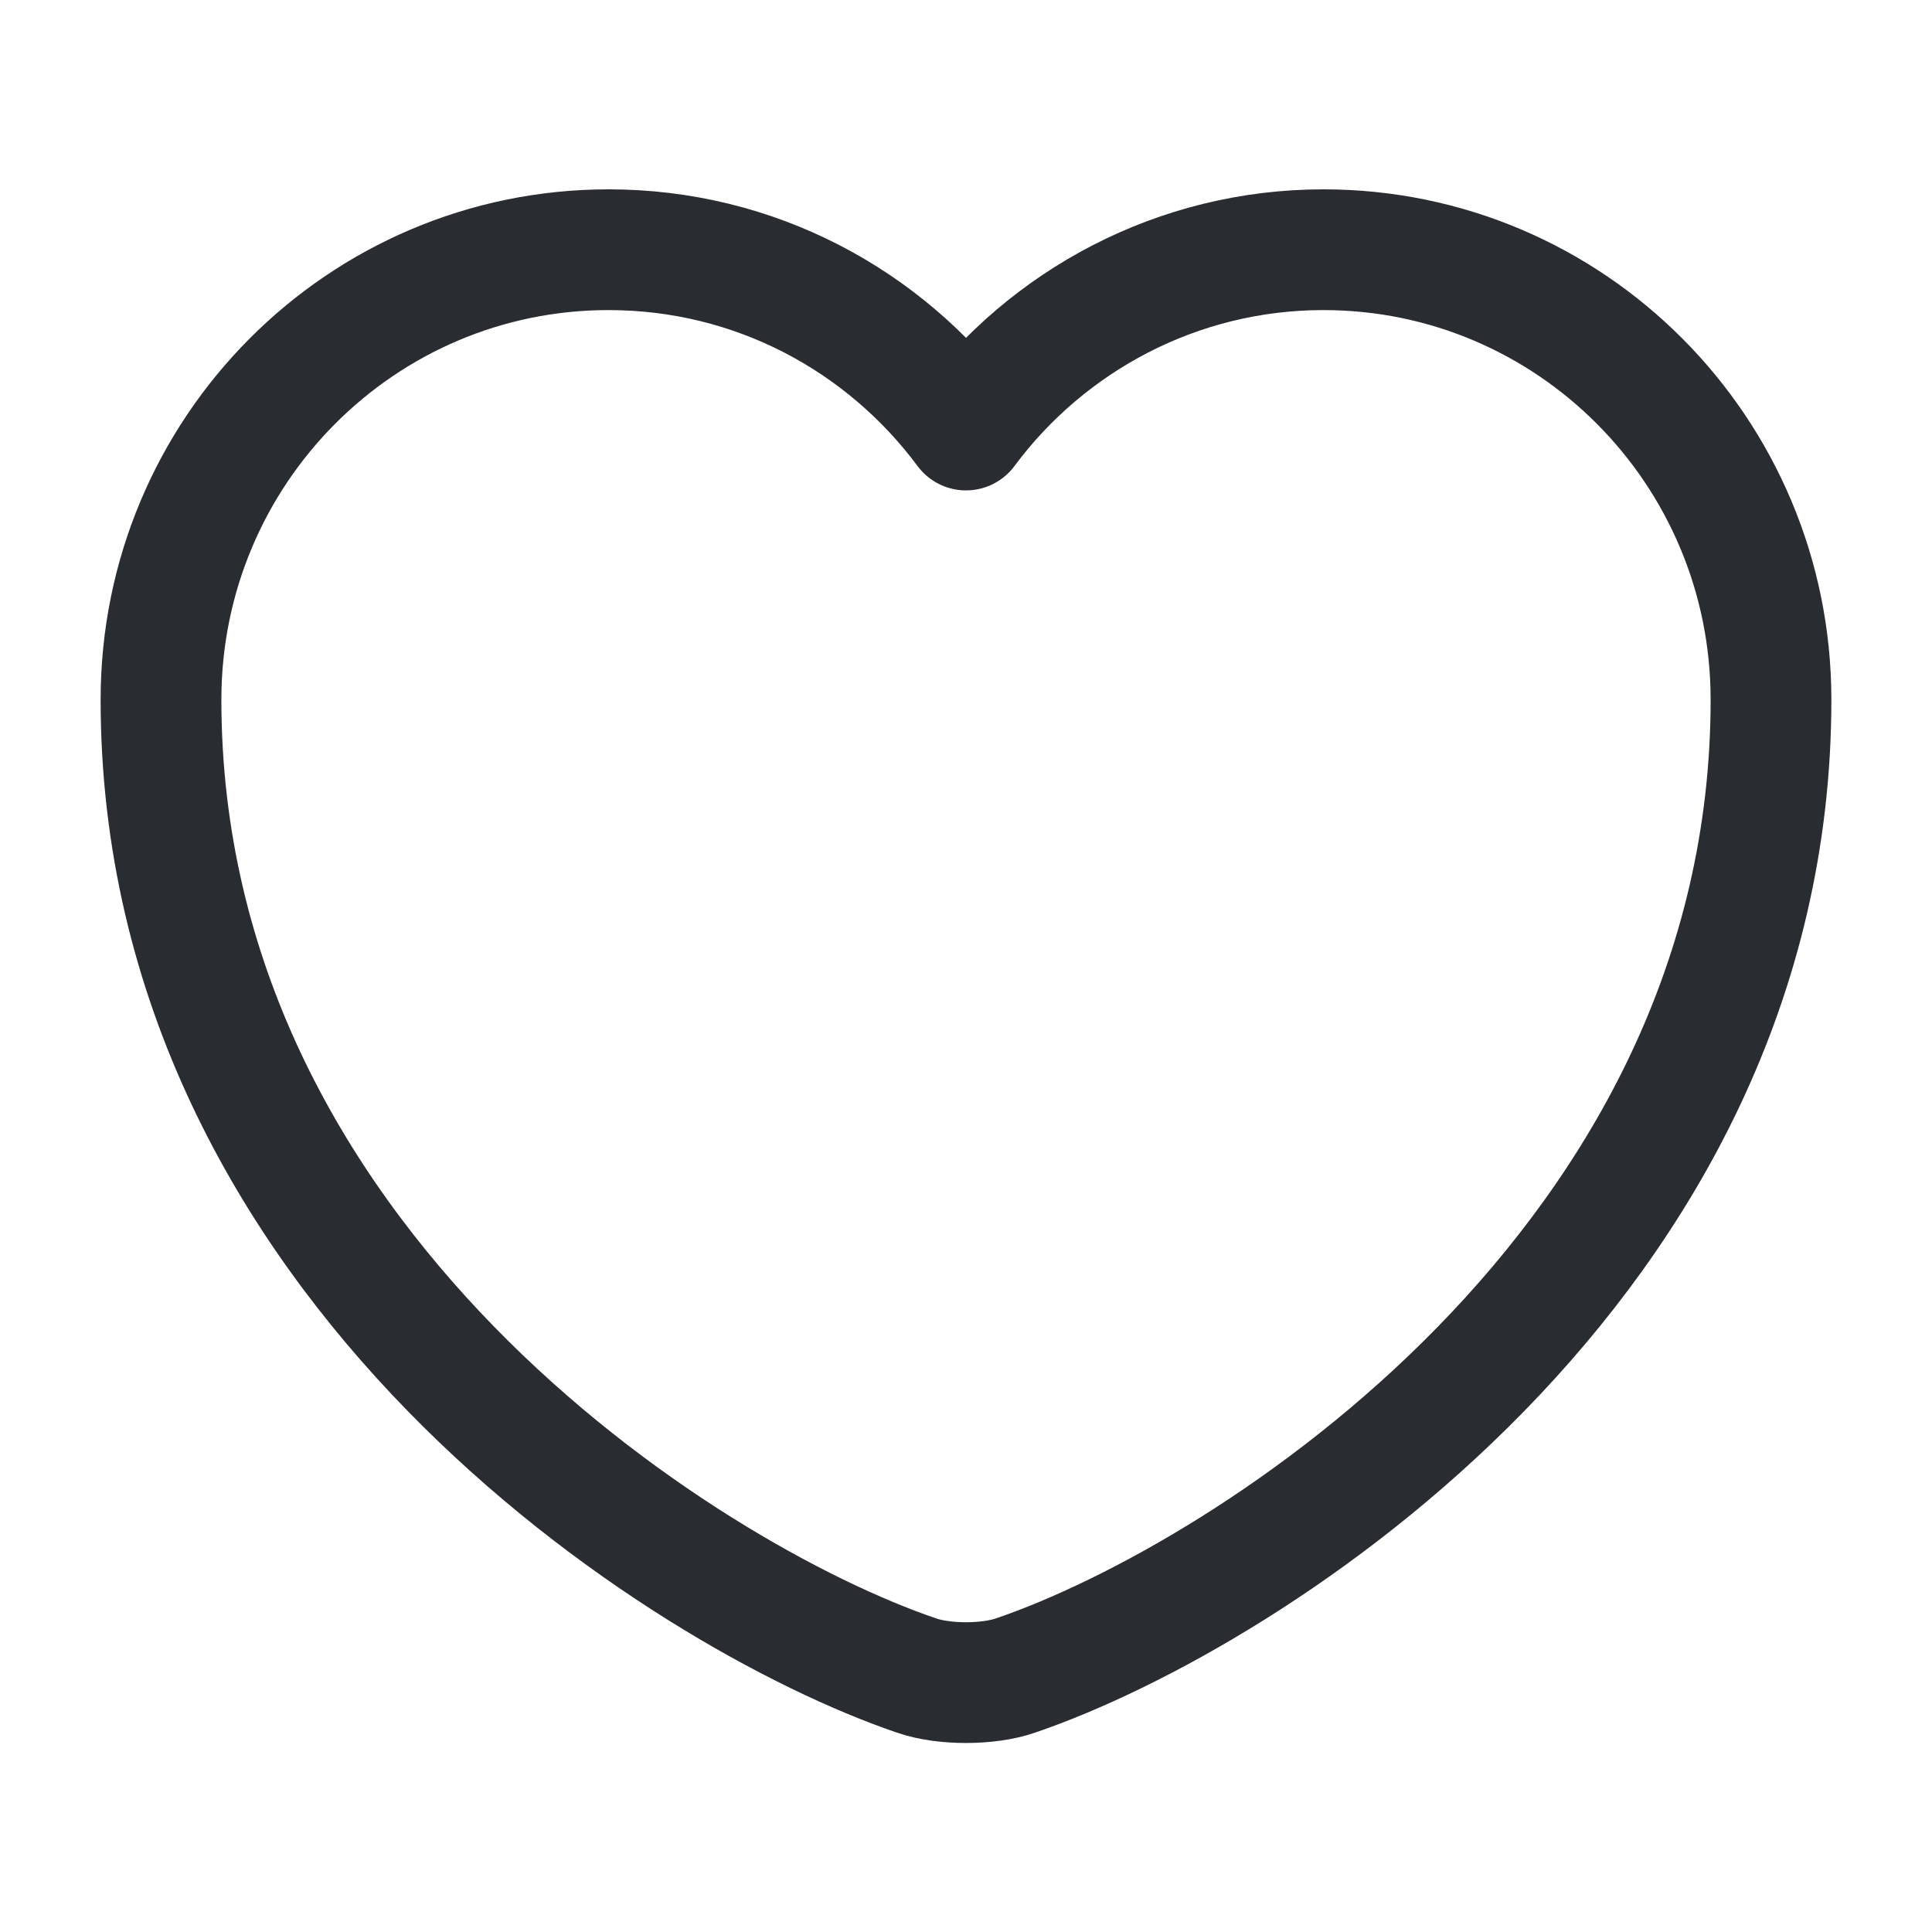
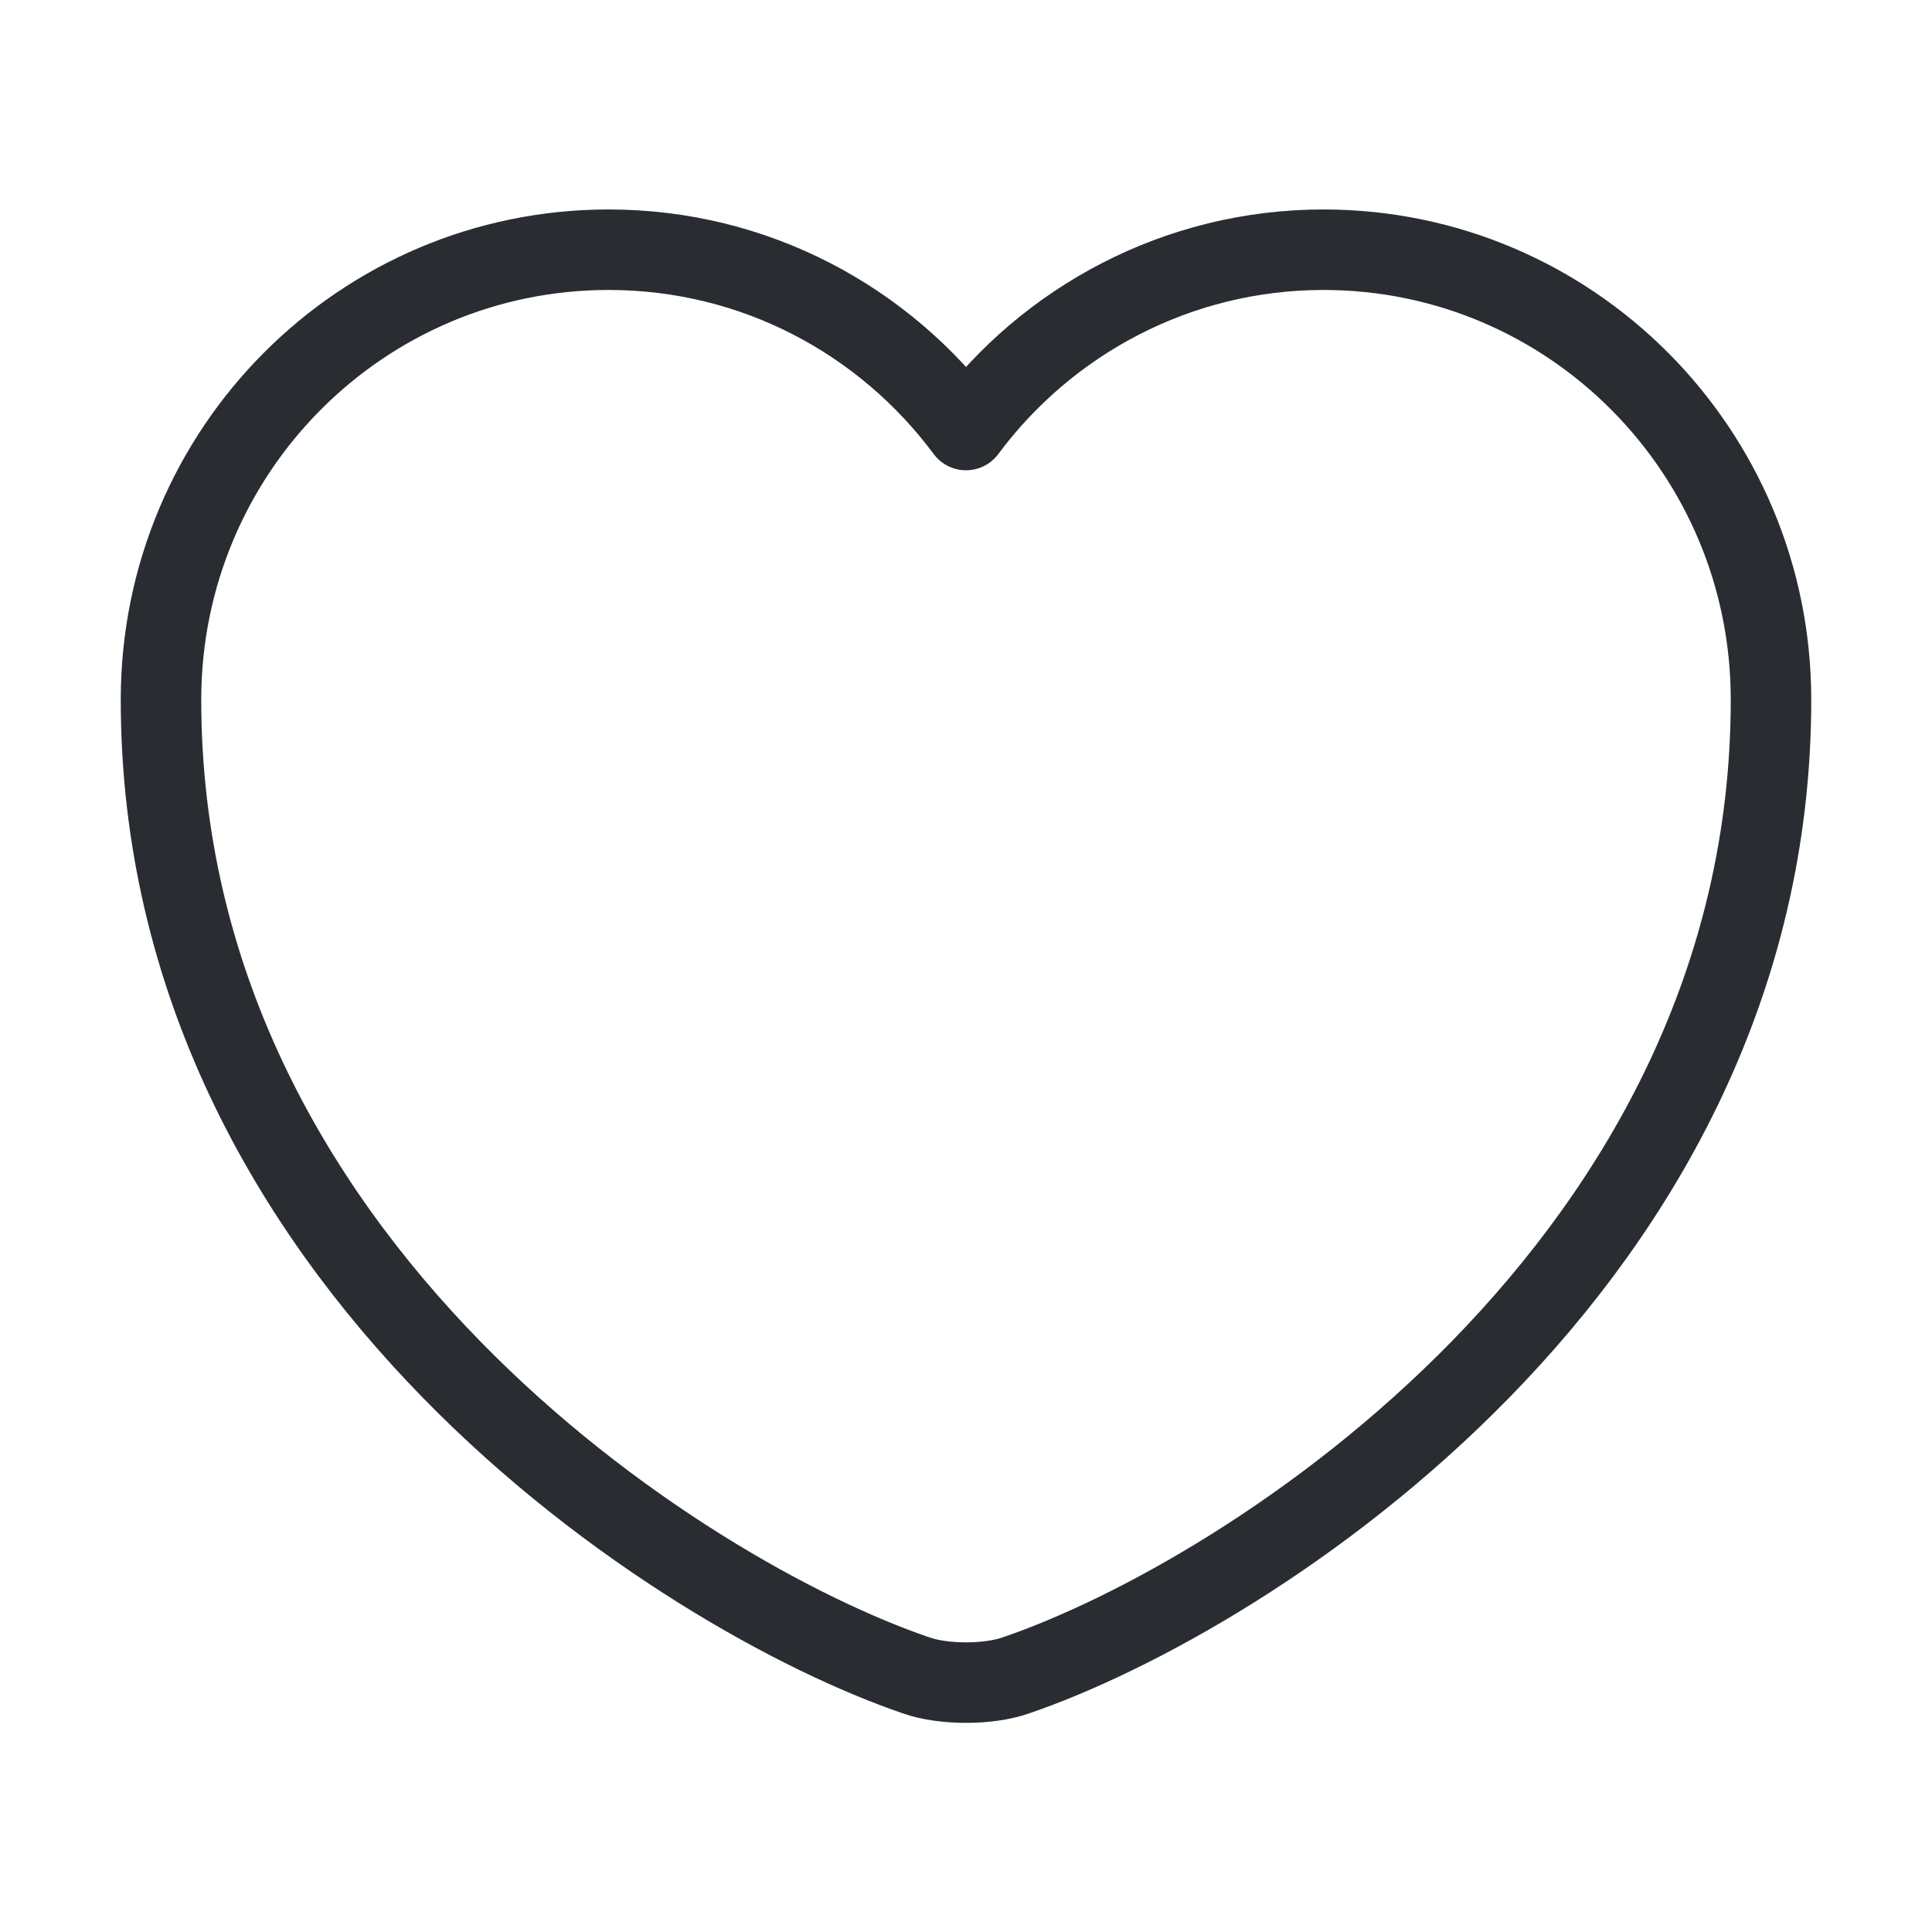
<svg xmlns="http://www.w3.org/2000/svg" width="24" height="24" viewBox="0 0 24 24" fill="none">
-   <path d="M12.62 20.812C12.28 20.932 11.72 20.932 11.38 20.812C8.48 19.822 2 15.692 2 8.692C2 5.602 4.49 3.102 7.56 3.102C9.38 3.102 10.99 3.982 12 5.342C13.01 3.982 14.63 3.102 16.44 3.102C19.51 3.102 22 5.602 22 8.692C22 15.692 15.52 19.822 12.62 20.812Z" stroke="#292D32" stroke-width="1.5" stroke-linecap="round" stroke-linejoin="round" />
+   <path d="M12.62 20.812C12.28 20.932 11.72 20.932 11.38 20.812C8.48 19.822 2 15.692 2 8.692C2 5.602 4.49 3.102 7.56 3.102C9.38 3.102 10.99 3.982 12 5.342C13.01 3.982 14.63 3.102 16.44 3.102C19.51 3.102 22 5.602 22 8.692C22 15.692 15.52 19.822 12.62 20.812Z" stroke="#292D32" strokeWidth="1.5" strokeLinecap="round" stroke-linejoin="round" />
</svg>
